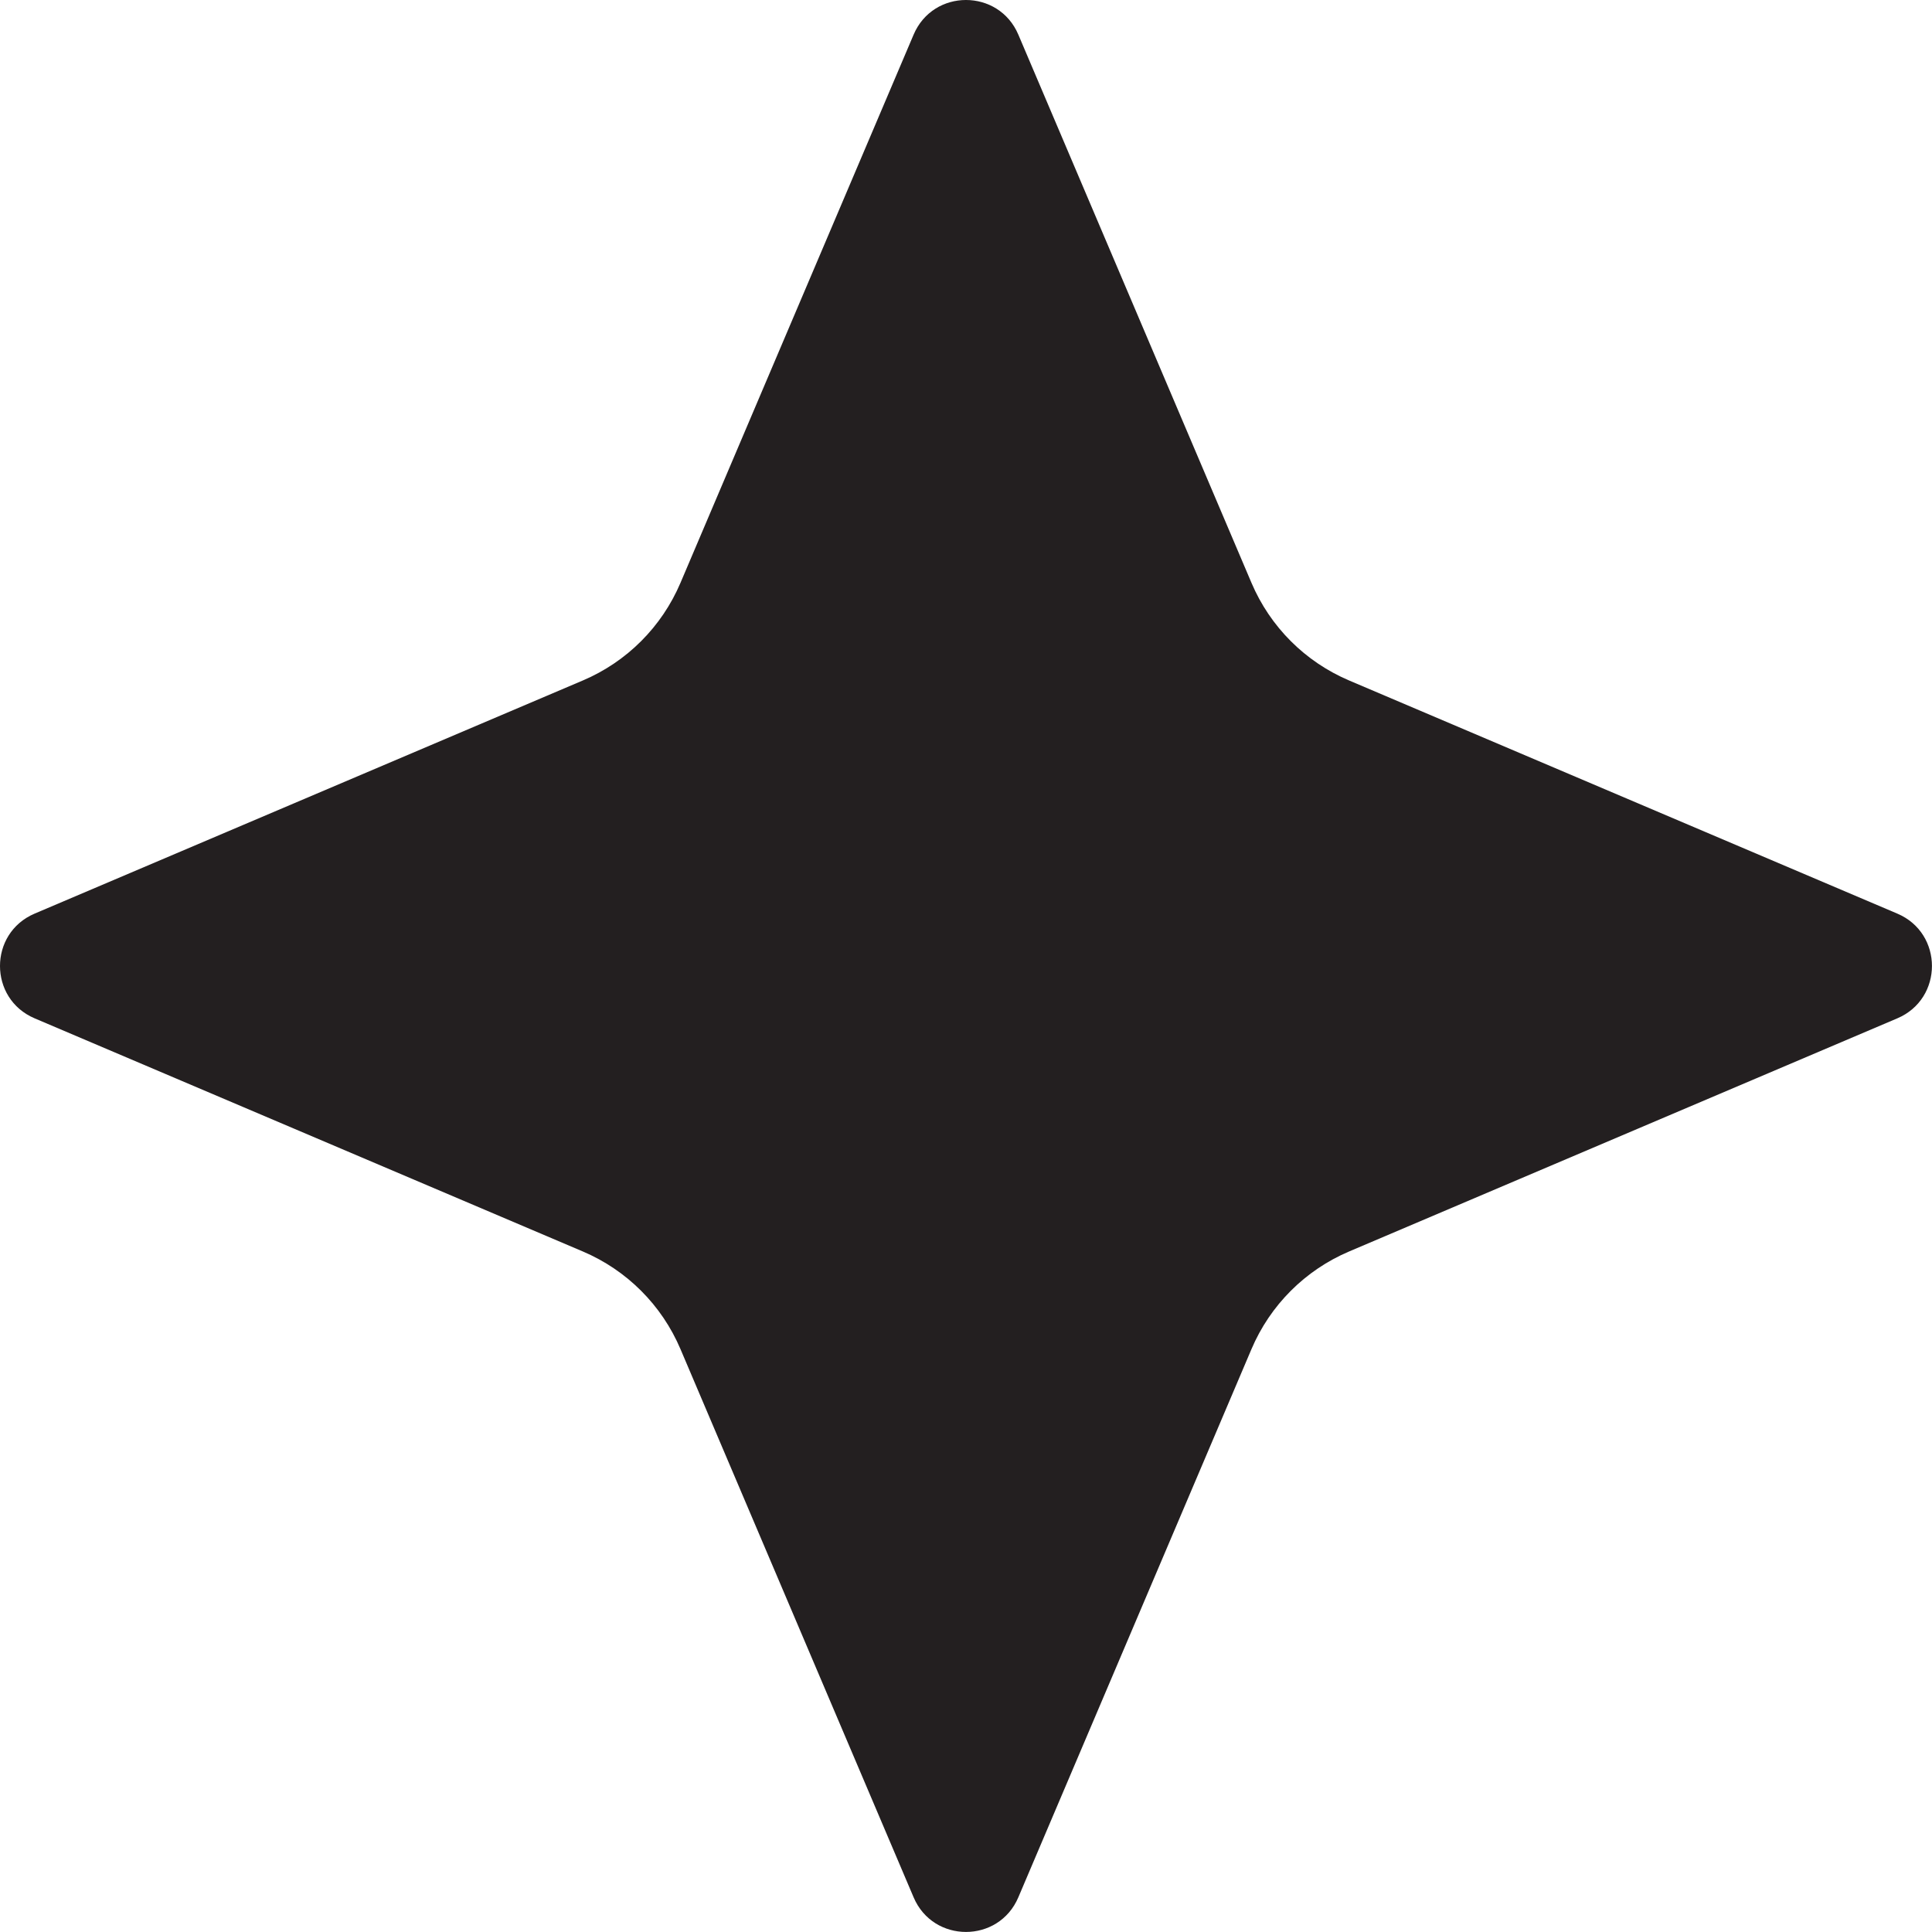
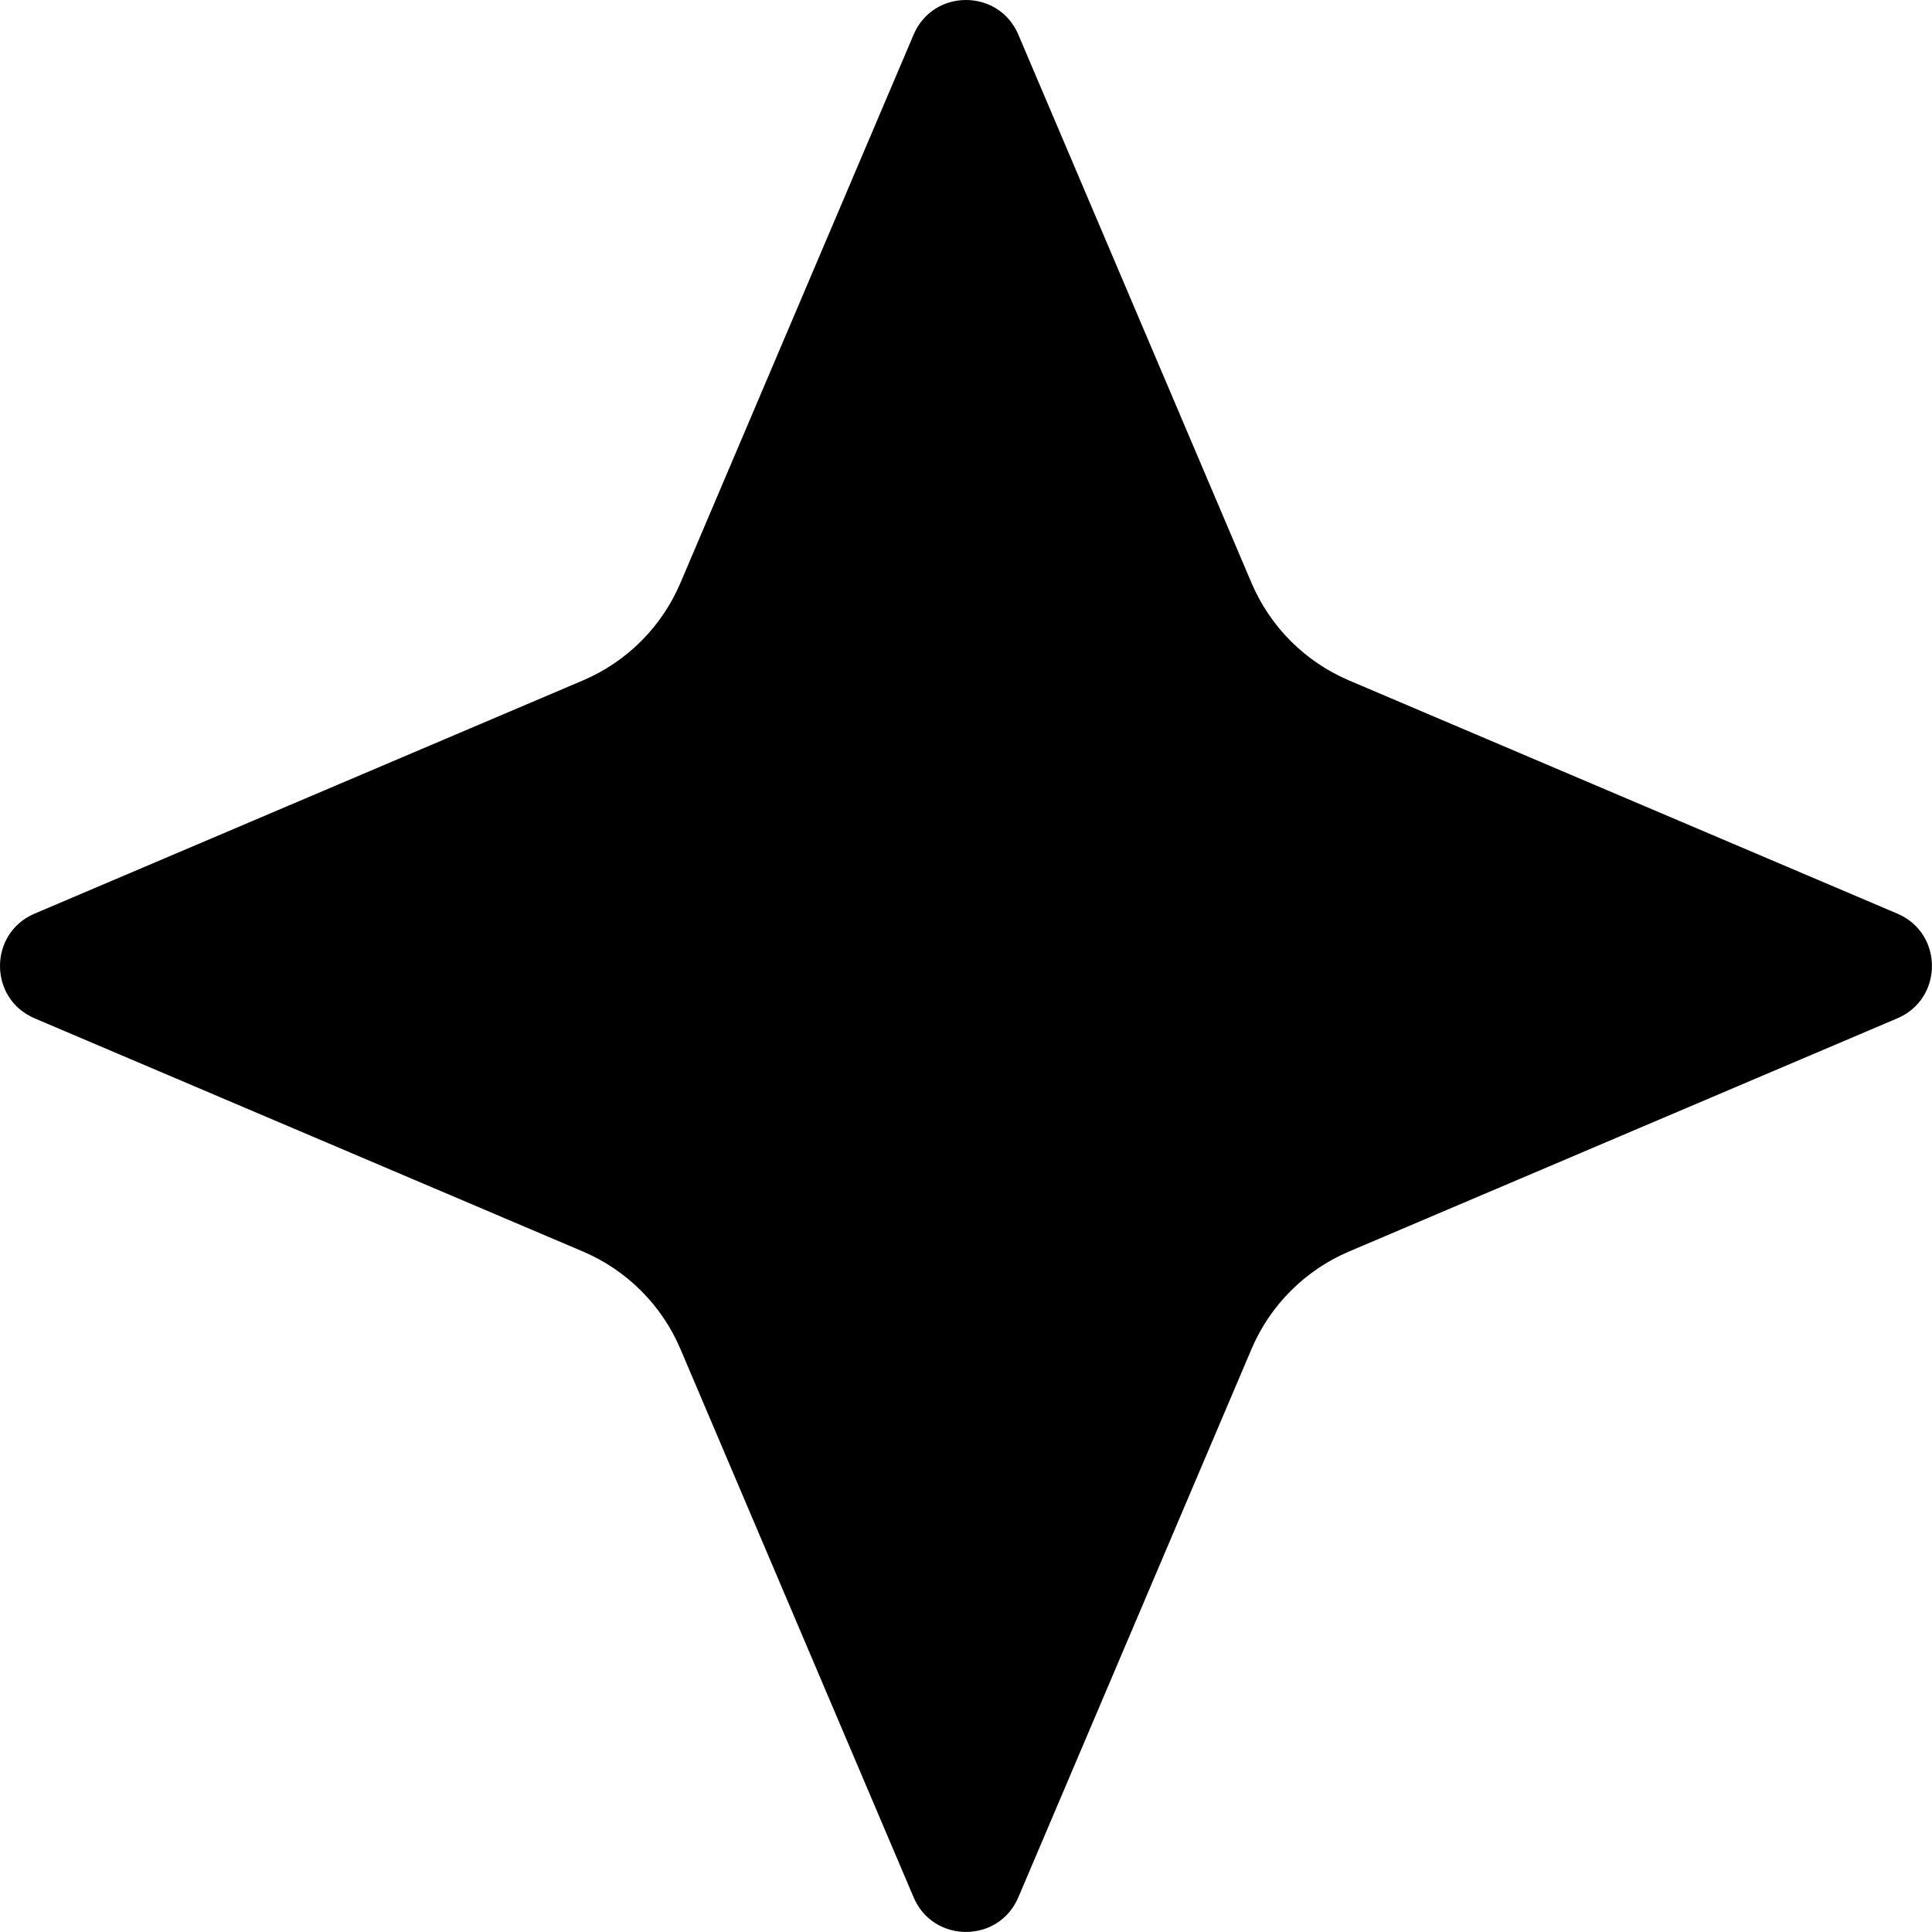
<svg xmlns="http://www.w3.org/2000/svg" id="Layer_1" viewBox="0 0 386.73 386.73">
-   <defs>
-     <style>.cls-1{fill:#231f20;stroke-width:0px;}</style>
-   </defs>
  <path class="cls-1" d="M203.84,6.93l46.67,109.74c3.74,8.8,10.74,15.8,19.54,19.54l109.74,46.67c9.24,3.93,9.24,17.03,0,20.96l-109.74,46.67c-8.8,3.74-15.8,10.74-19.54,19.54l-46.67,109.74c-3.93,9.24-17.03,9.24-20.96,0l-46.67-109.74c-3.74-8.8-10.74-15.8-19.54-19.54L6.93,203.84c-9.24-3.93-9.24-17.03,0-20.96l109.74-46.67c8.8-3.74,15.8-10.74,19.54-19.54L182.88,6.93c3.93-9.24,17.03-9.24,20.96,0Z" />
</svg>
